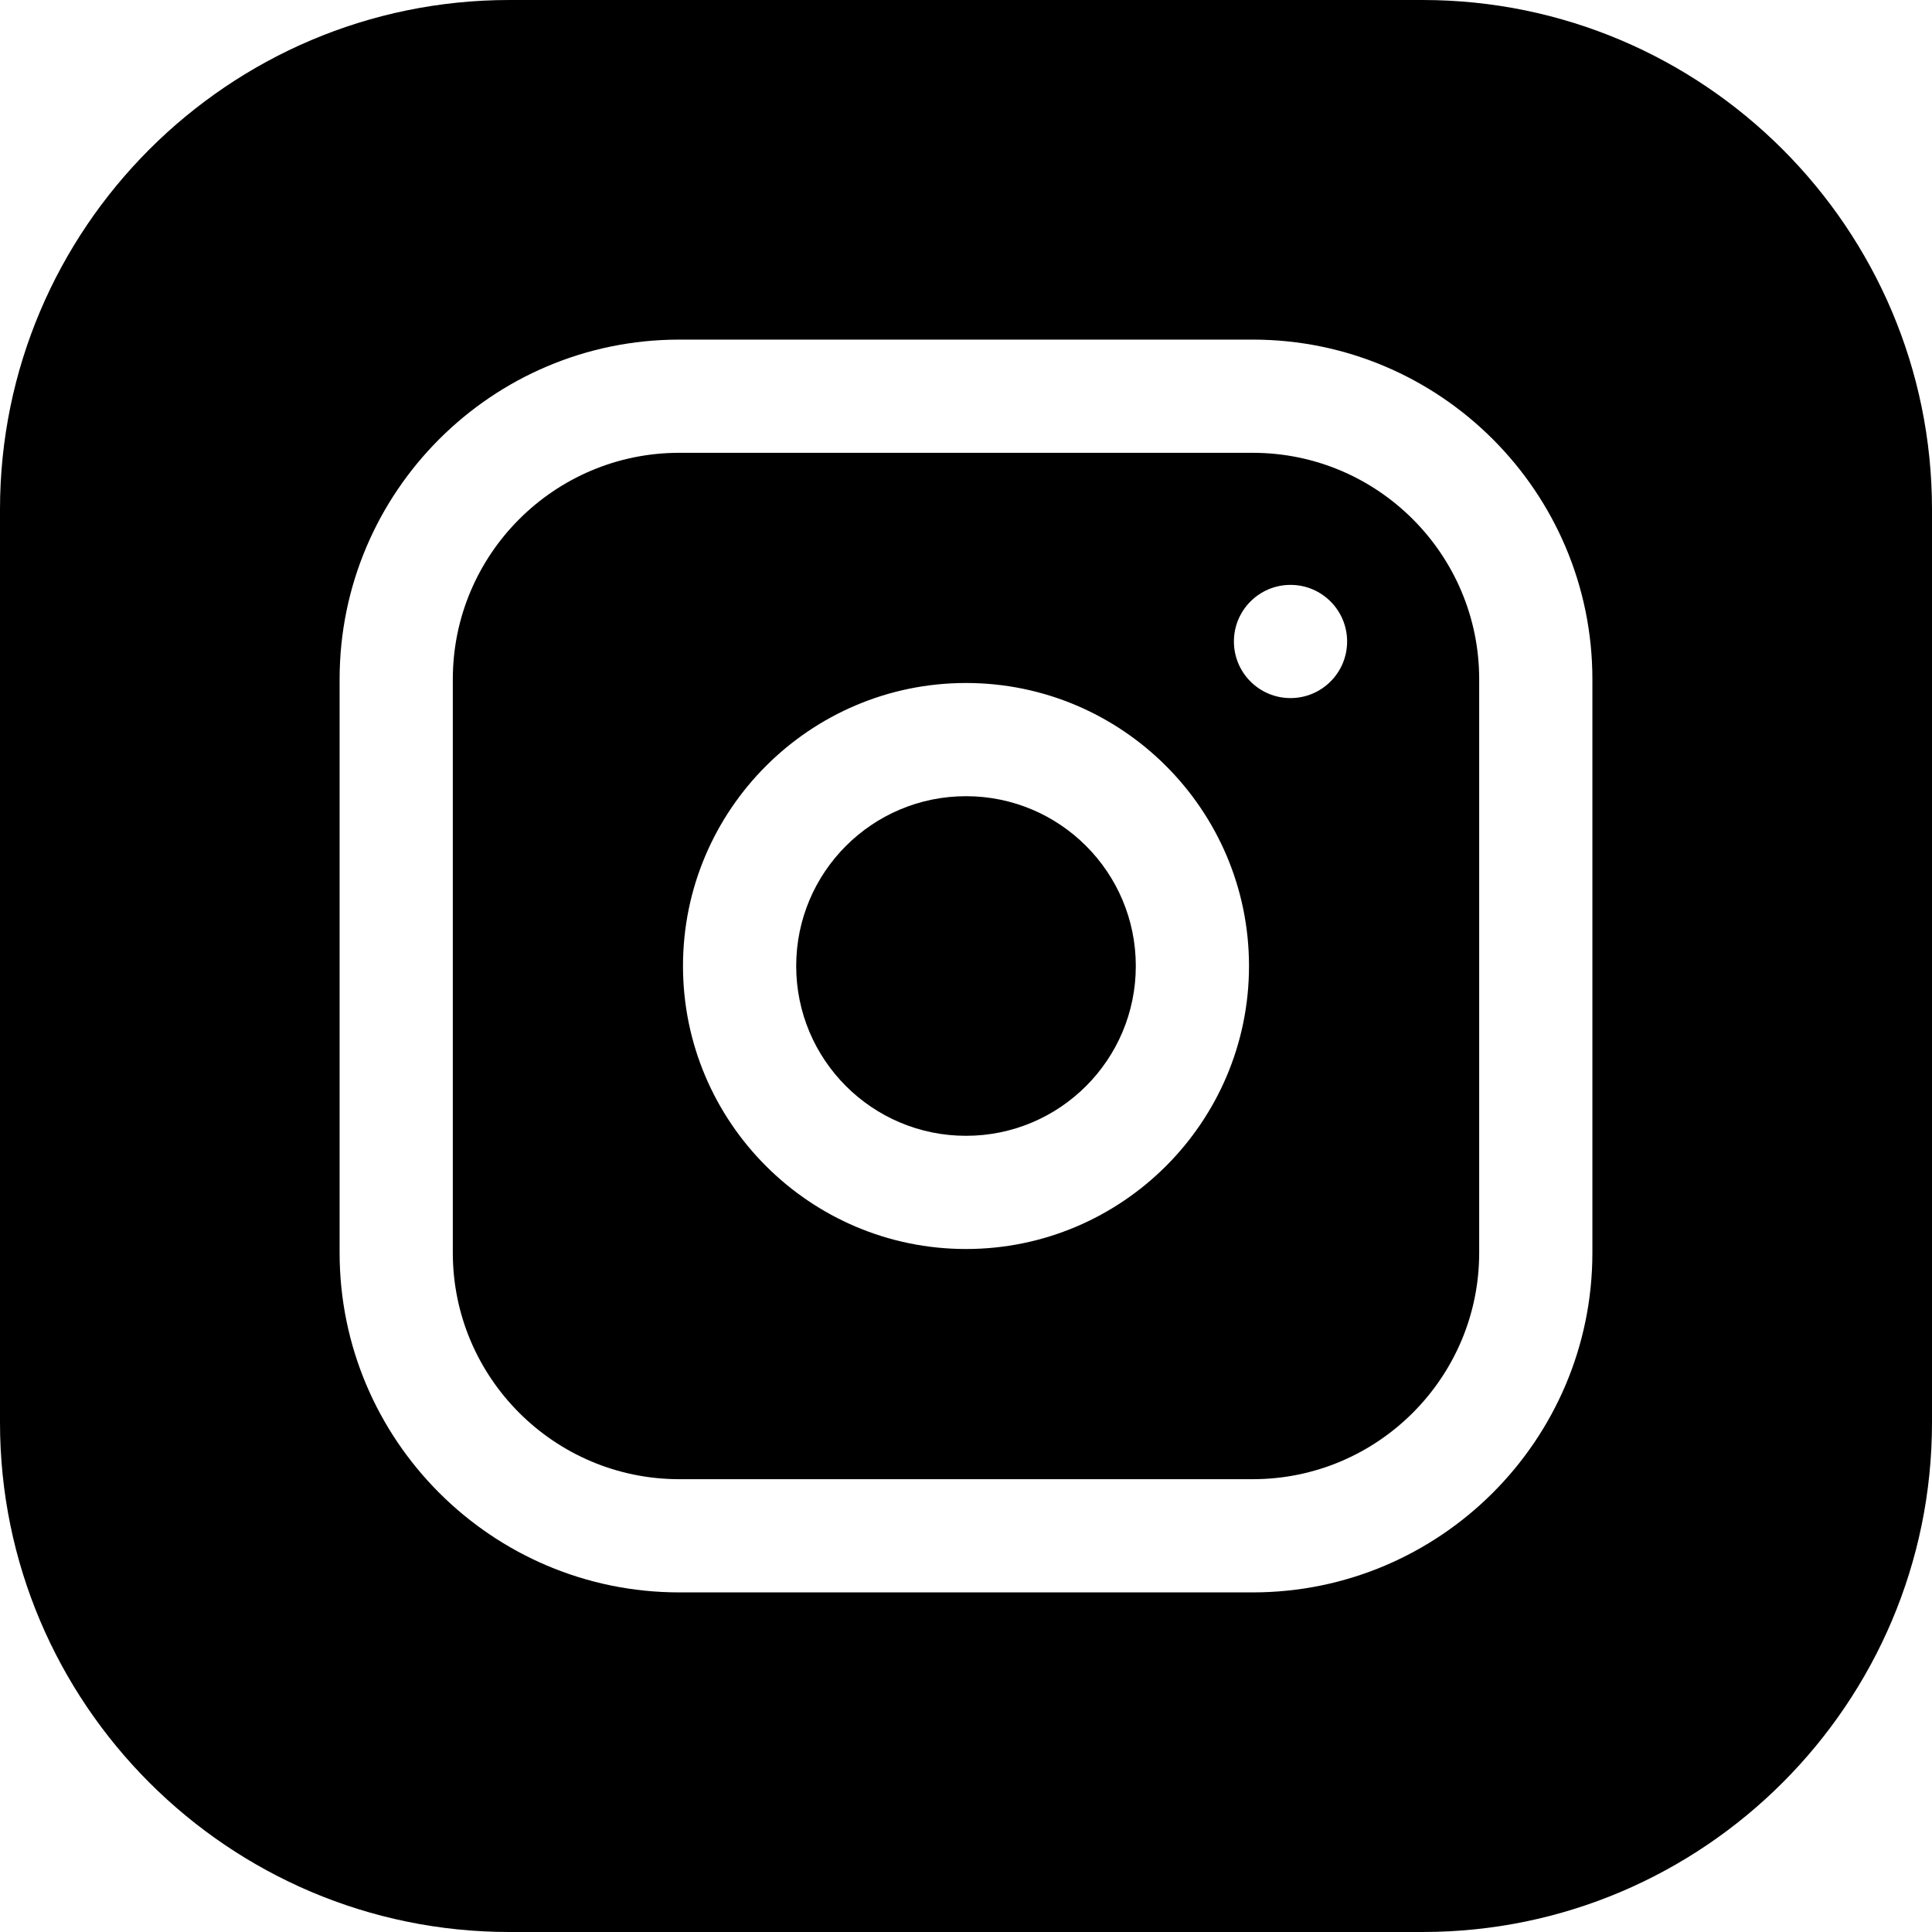
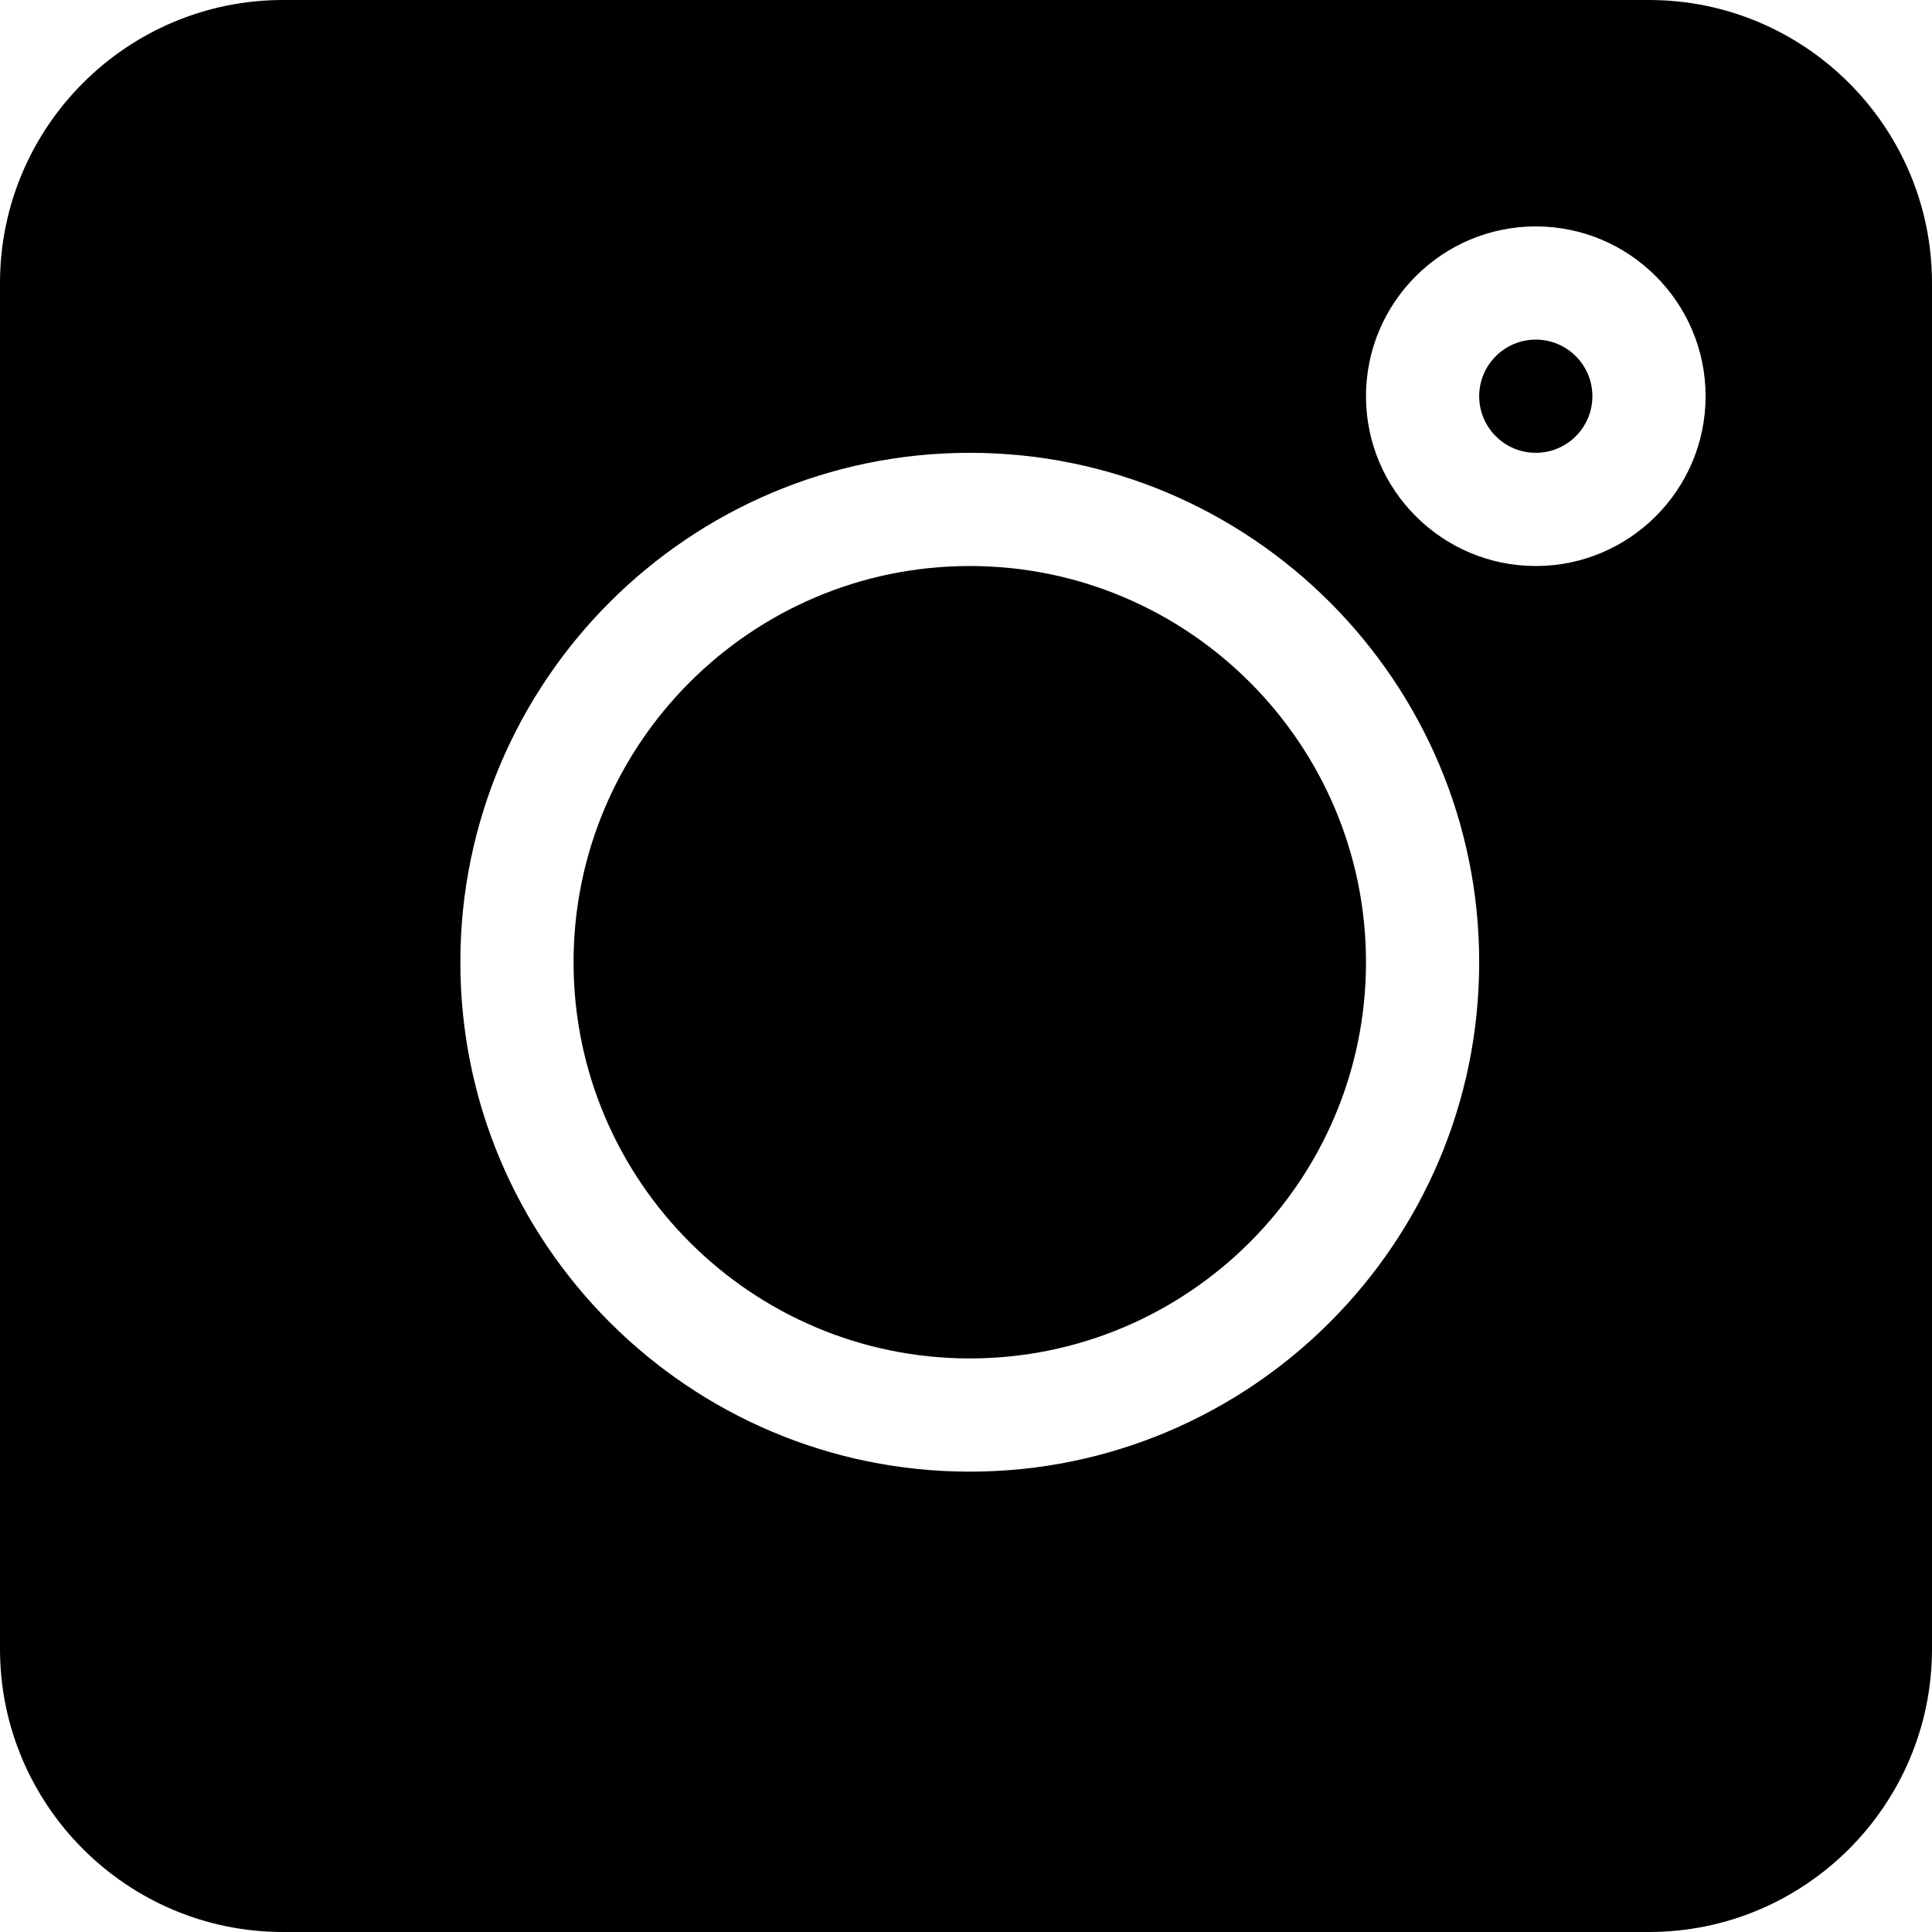
- <svg xmlns="http://www.w3.org/2000/svg" height="512pt" viewBox="0 0 512 512" width="512pt">
-   <path d="m301 256c0 24.852-20.148 45-45 45s-45-20.148-45-45 20.148-45 45-45 45 20.148 45 45zm0 0" />
-   <path d="m332 120h-152c-33.086 0-60 26.914-60 60v152c0 33.086 26.914 60 60 60h152c33.086 0 60-26.914 60-60v-152c0-33.086-26.914-60-60-60zm-76 211c-41.355 0-75-33.645-75-75s33.645-75 75-75 75 33.645 75 75-33.645 75-75 75zm86-146c-8.285 0-15-6.715-15-15s6.715-15 15-15 15 6.715 15 15-6.715 15-15 15zm0 0" />
-   <path d="m377 0h-242c-74.438 0-135 60.562-135 135v242c0 74.438 60.562 135 135 135h242c74.438 0 135-60.562 135-135v-242c0-74.438-60.562-135-135-135zm45 332c0 49.625-40.375 90-90 90h-152c-49.625 0-90-40.375-90-90v-152c0-49.625 40.375-90 90-90h152c49.625 0 90 40.375 90 90zm0 0" />
+ <svg xmlns="http://www.w3.org/2000/svg" viewBox="0 0 512 512">
+   <path d="m437 0h-362c-41.352 0-75 33.648-75 75v362c0 41.352 33.648 75 75 75h362c41.352 0 75-33.648 75-75v-362c0-41.352-33.648-75-75-75zm-180 390c-74.441 0-135-60.559-135-135s60.559-135 135-135 135 60.559 135 135-60.559 135-135 135zm150-240c-24.812 0-45-20.188-45-45s20.188-45 45-45 45 20.188 45 45-20.188 45-45 45zm0 0" />
+   <path d="m407 90c-8.277 0-15 6.723-15 15s6.723 15 15 15 15-6.723 15-15-6.723-15-15-15zm0 0" />
+   <path d="m257 150c-57.891 0-105 47.109-105 105s47.109 105 105 105 105-47.109 105-105-47.109-105-105-105zm0 0" />
</svg>
